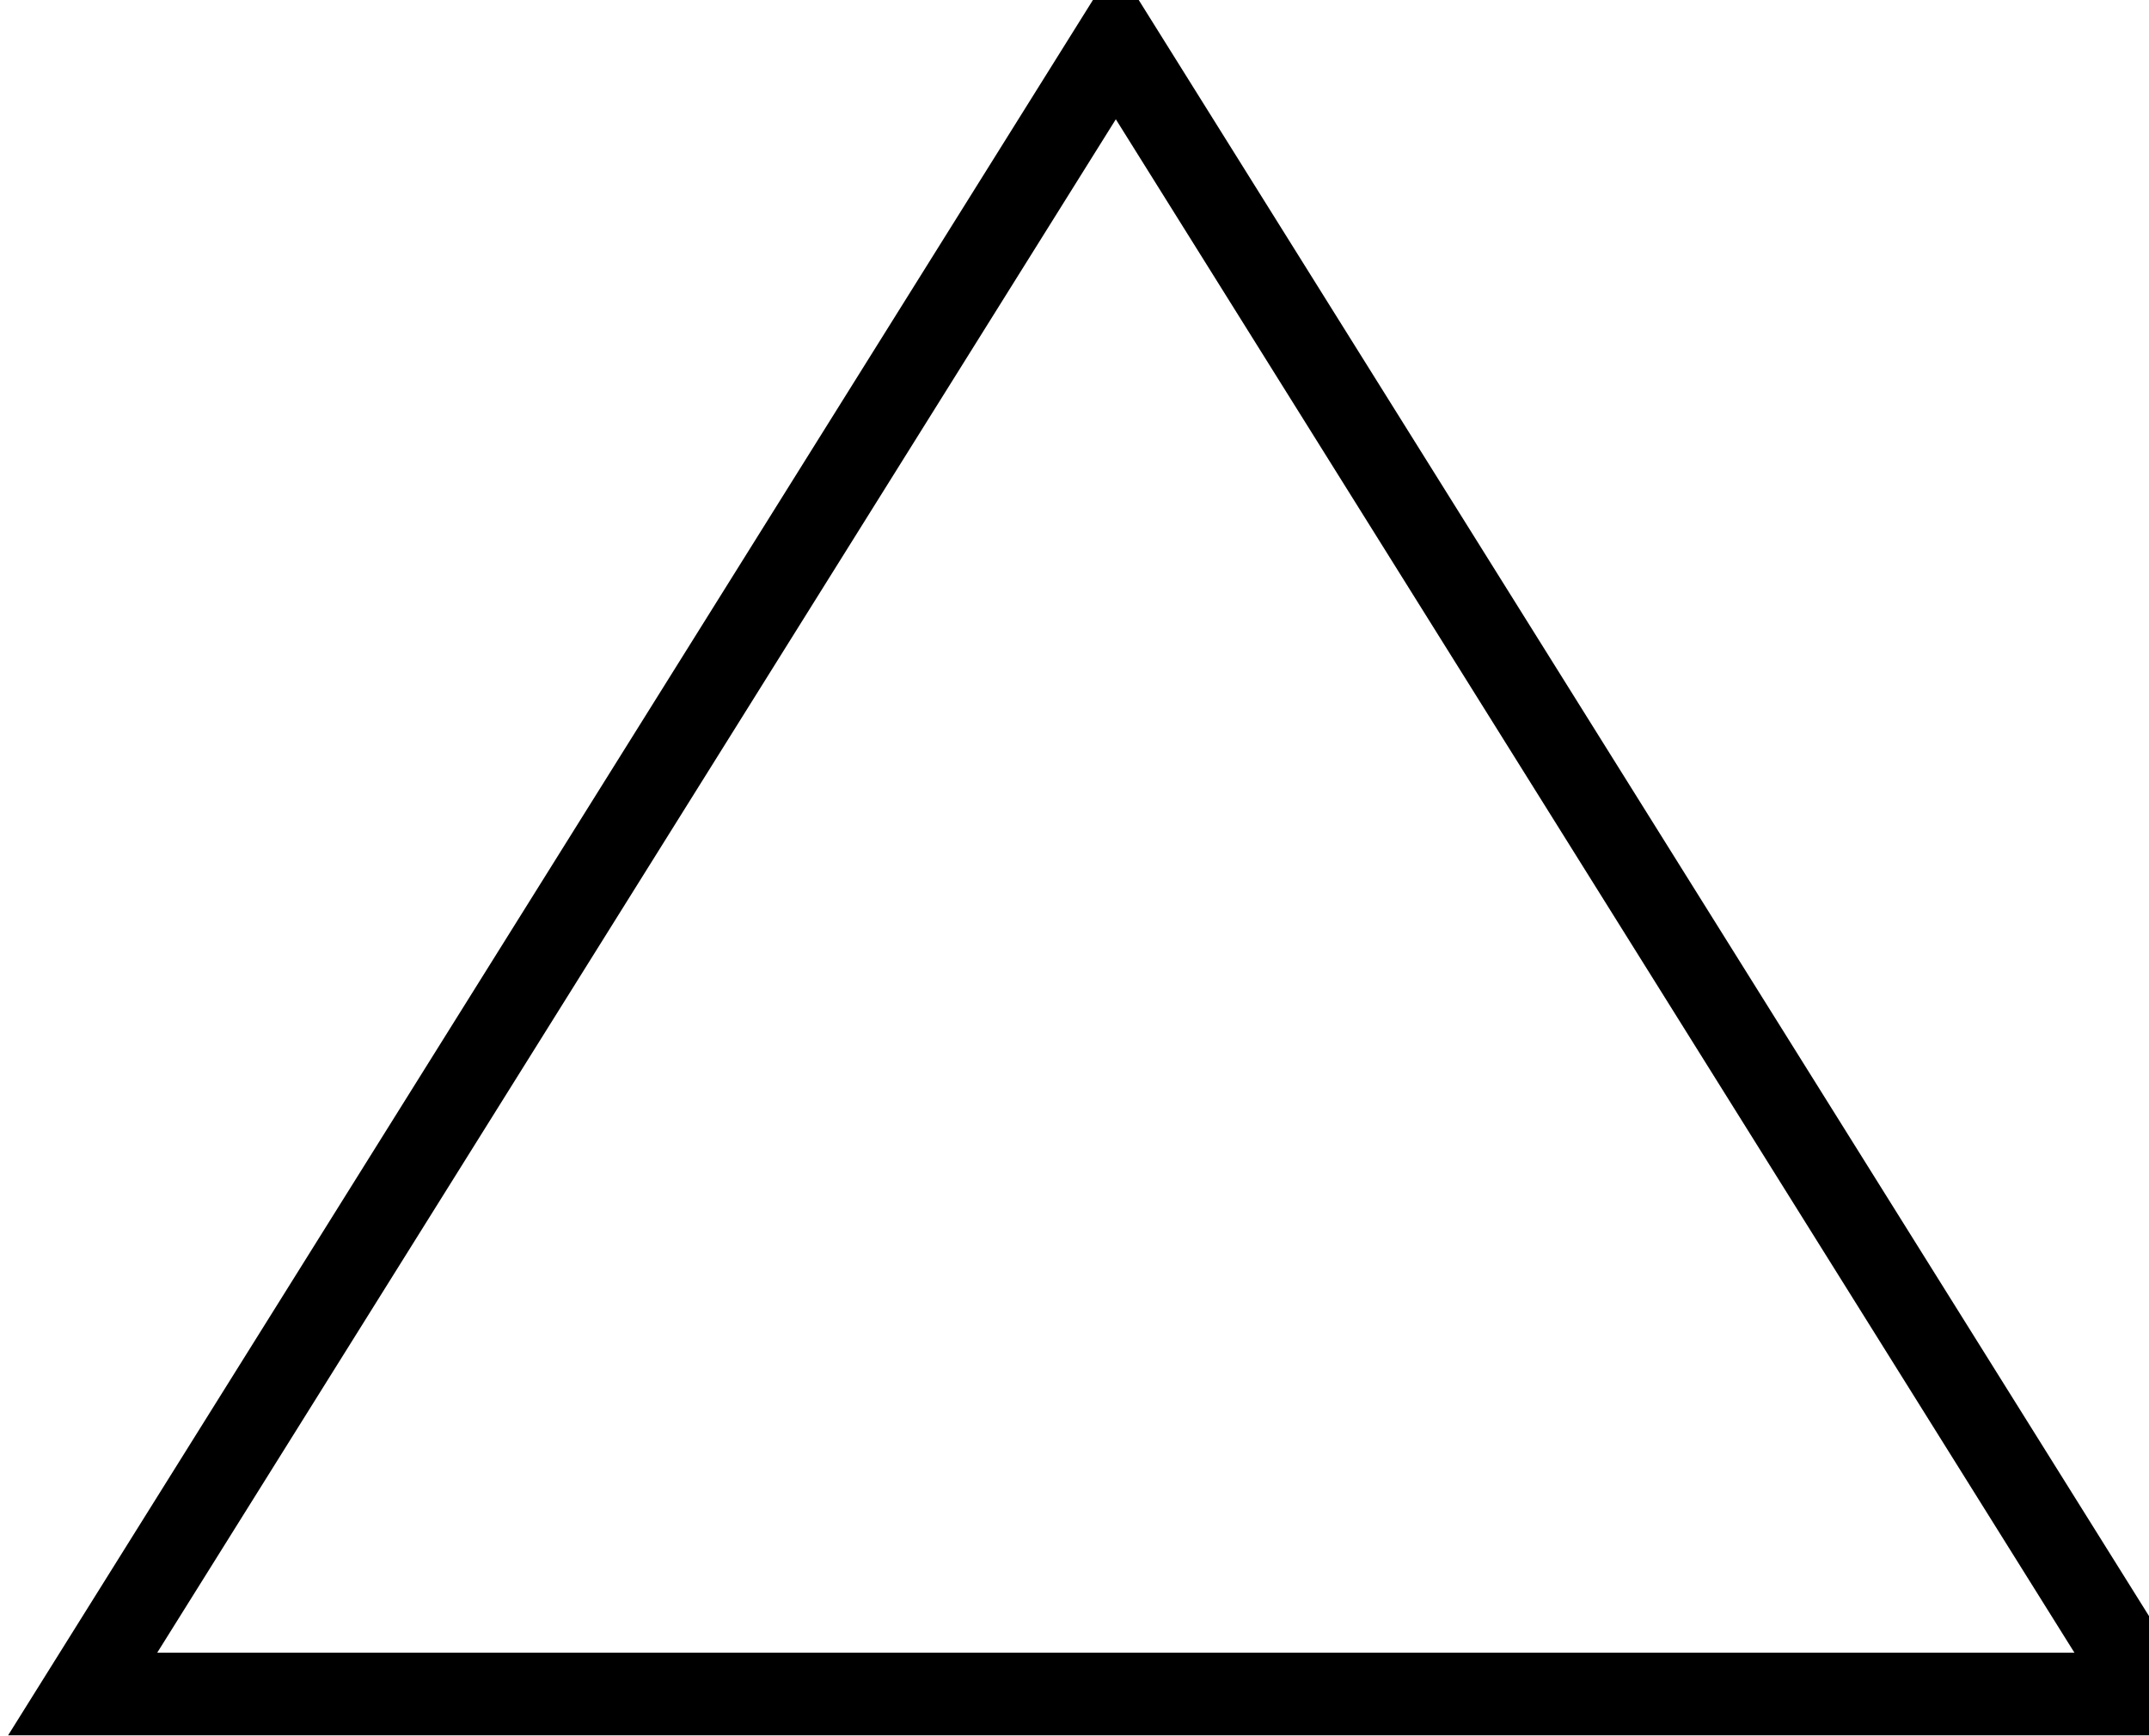
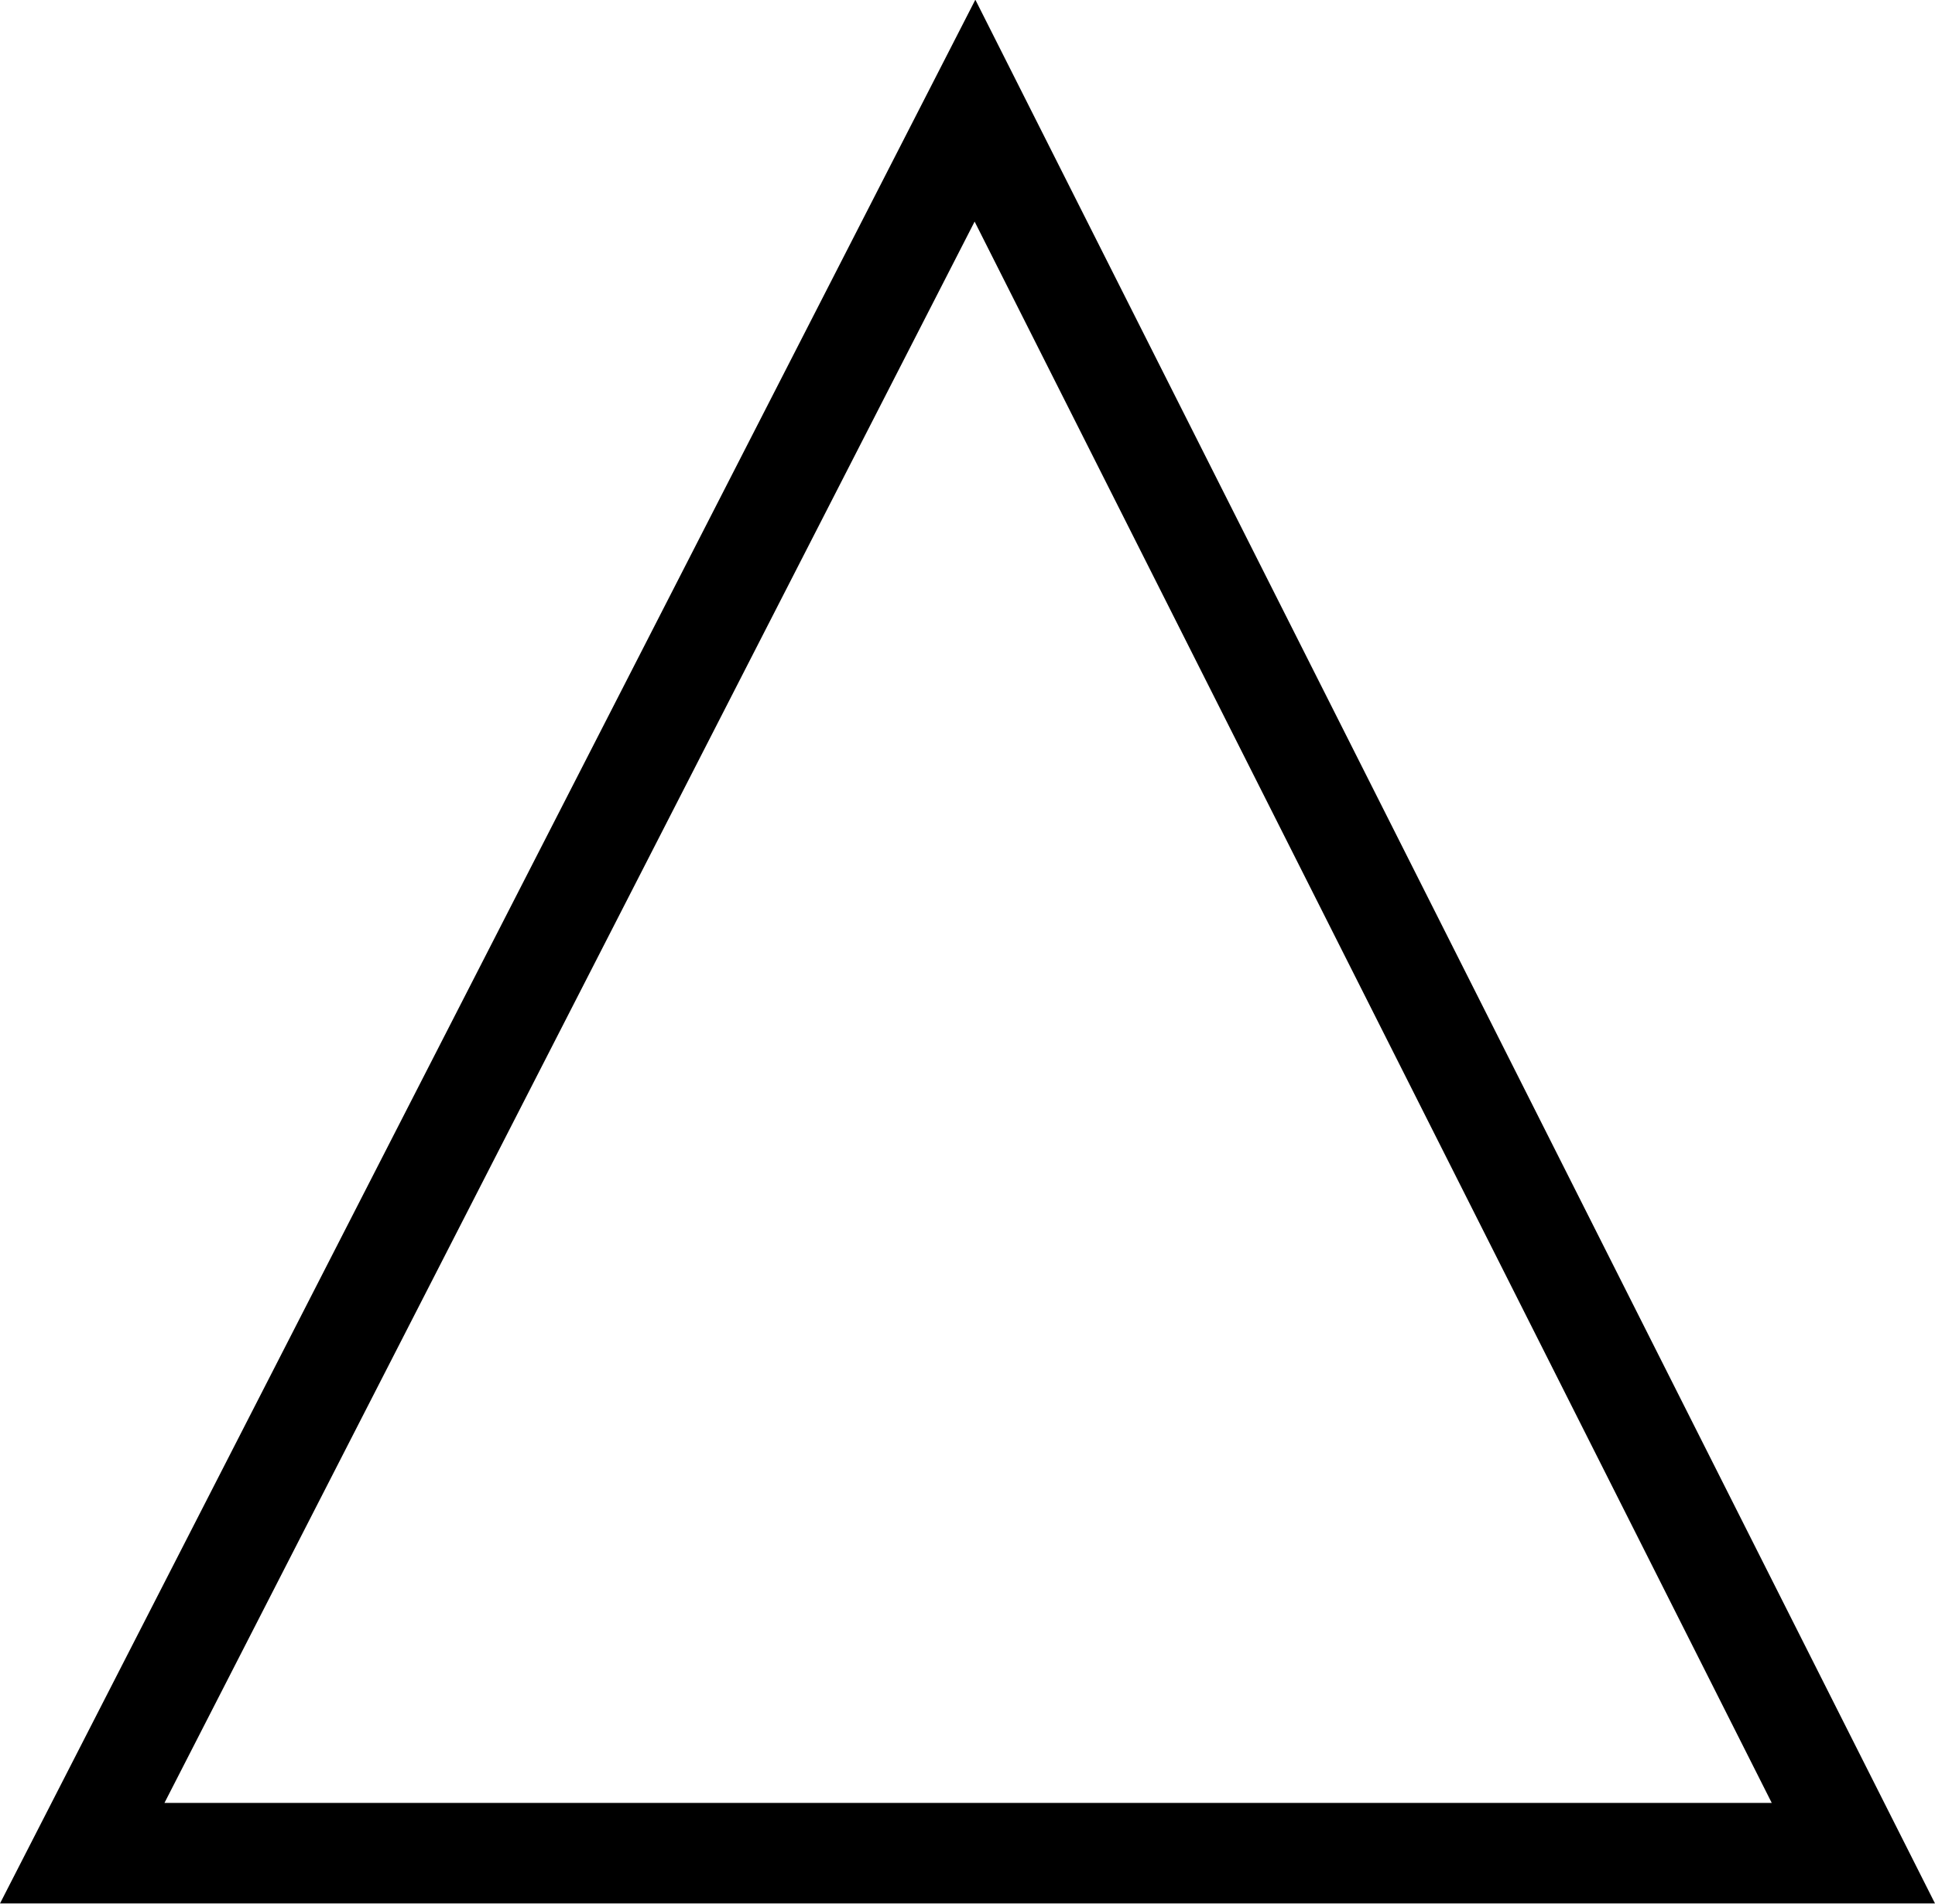
- <svg xmlns="http://www.w3.org/2000/svg" version="1.1" width="26px" height="21px" viewBox="-0.5 -0.5 26 21" content="&lt;mxfile host=&quot;www.draw.io&quot; modified=&quot;2019-12-03T12:15:52.374Z&quot; agent=&quot;Mozilla/5.0 (X11; Ubuntu; Linux x86_64; rv:66.0) Gecko/20100101 Firefox/66.0&quot; version=&quot;12.3.4&quot; etag=&quot;pVD8dqYWfaNXhKQkt2m1&quot; type=&quot;google&quot; pages=&quot;1&quot;&gt;&lt;diagram id=&quot;WoRNhP8GW2Ui_yX86IcS&quot;&gt;jZPBboMwDIafhusERKU7l3XdZacedo6IS6KFGKXuoHv6JcWBoqrSuBB//o2T3yETdTcevOz1JyqwWZmrMRNvWVkWxVaEVyTXiVTbagKtN4pFCziaX2CYM70YBeeVkBAtmX4NG3QOGlox6T0Oa9kJ7bprL1t4AMdG2kf6ZRRpplWeL4kPMK1OrcuU6WRSMzhrqXC4Q2Kfidoj0rTqxhpsdC8ZM9W9P8nOO/Pg6D8F5VTwI+2FD8f7oms6LXkjXRuj3aANwbGXTUwNYbiBaepsiIqwPJPHb6jRor+Vivz2zJlkVtQq48NoDLoQO/SR707G2lTt0MWOvD3wBOPTIxazceHKAXZA/hokXCA225fNVMT3rXhl94dleiVL9N3c0pAk35d2/vbiaFiwqSlchnfL3f0DYv8H&lt;/diagram&gt;&lt;/mxfile&gt;">
-   <defs />
-   <g>
-     <path d="M 3 -2.5 L 23 10 L 3 22.5 Z" fill="none" stroke="#000000" stroke-miterlimit="10" transform="rotate(270,13,10)" pointer-events="all" />
+ <svg xmlns="http://www.w3.org/2000/svg" width="12.801mm" height="12.595mm" version="1.1" viewBox="0 0 12.801 12.595">
+   <g transform="translate(-35.364 -146.49)">
+     <path d="m35.908 158.75h11.717l-5.811-11.528z" fill="none" stroke="#000" stroke-width=".665" />
  </g>
</svg>
